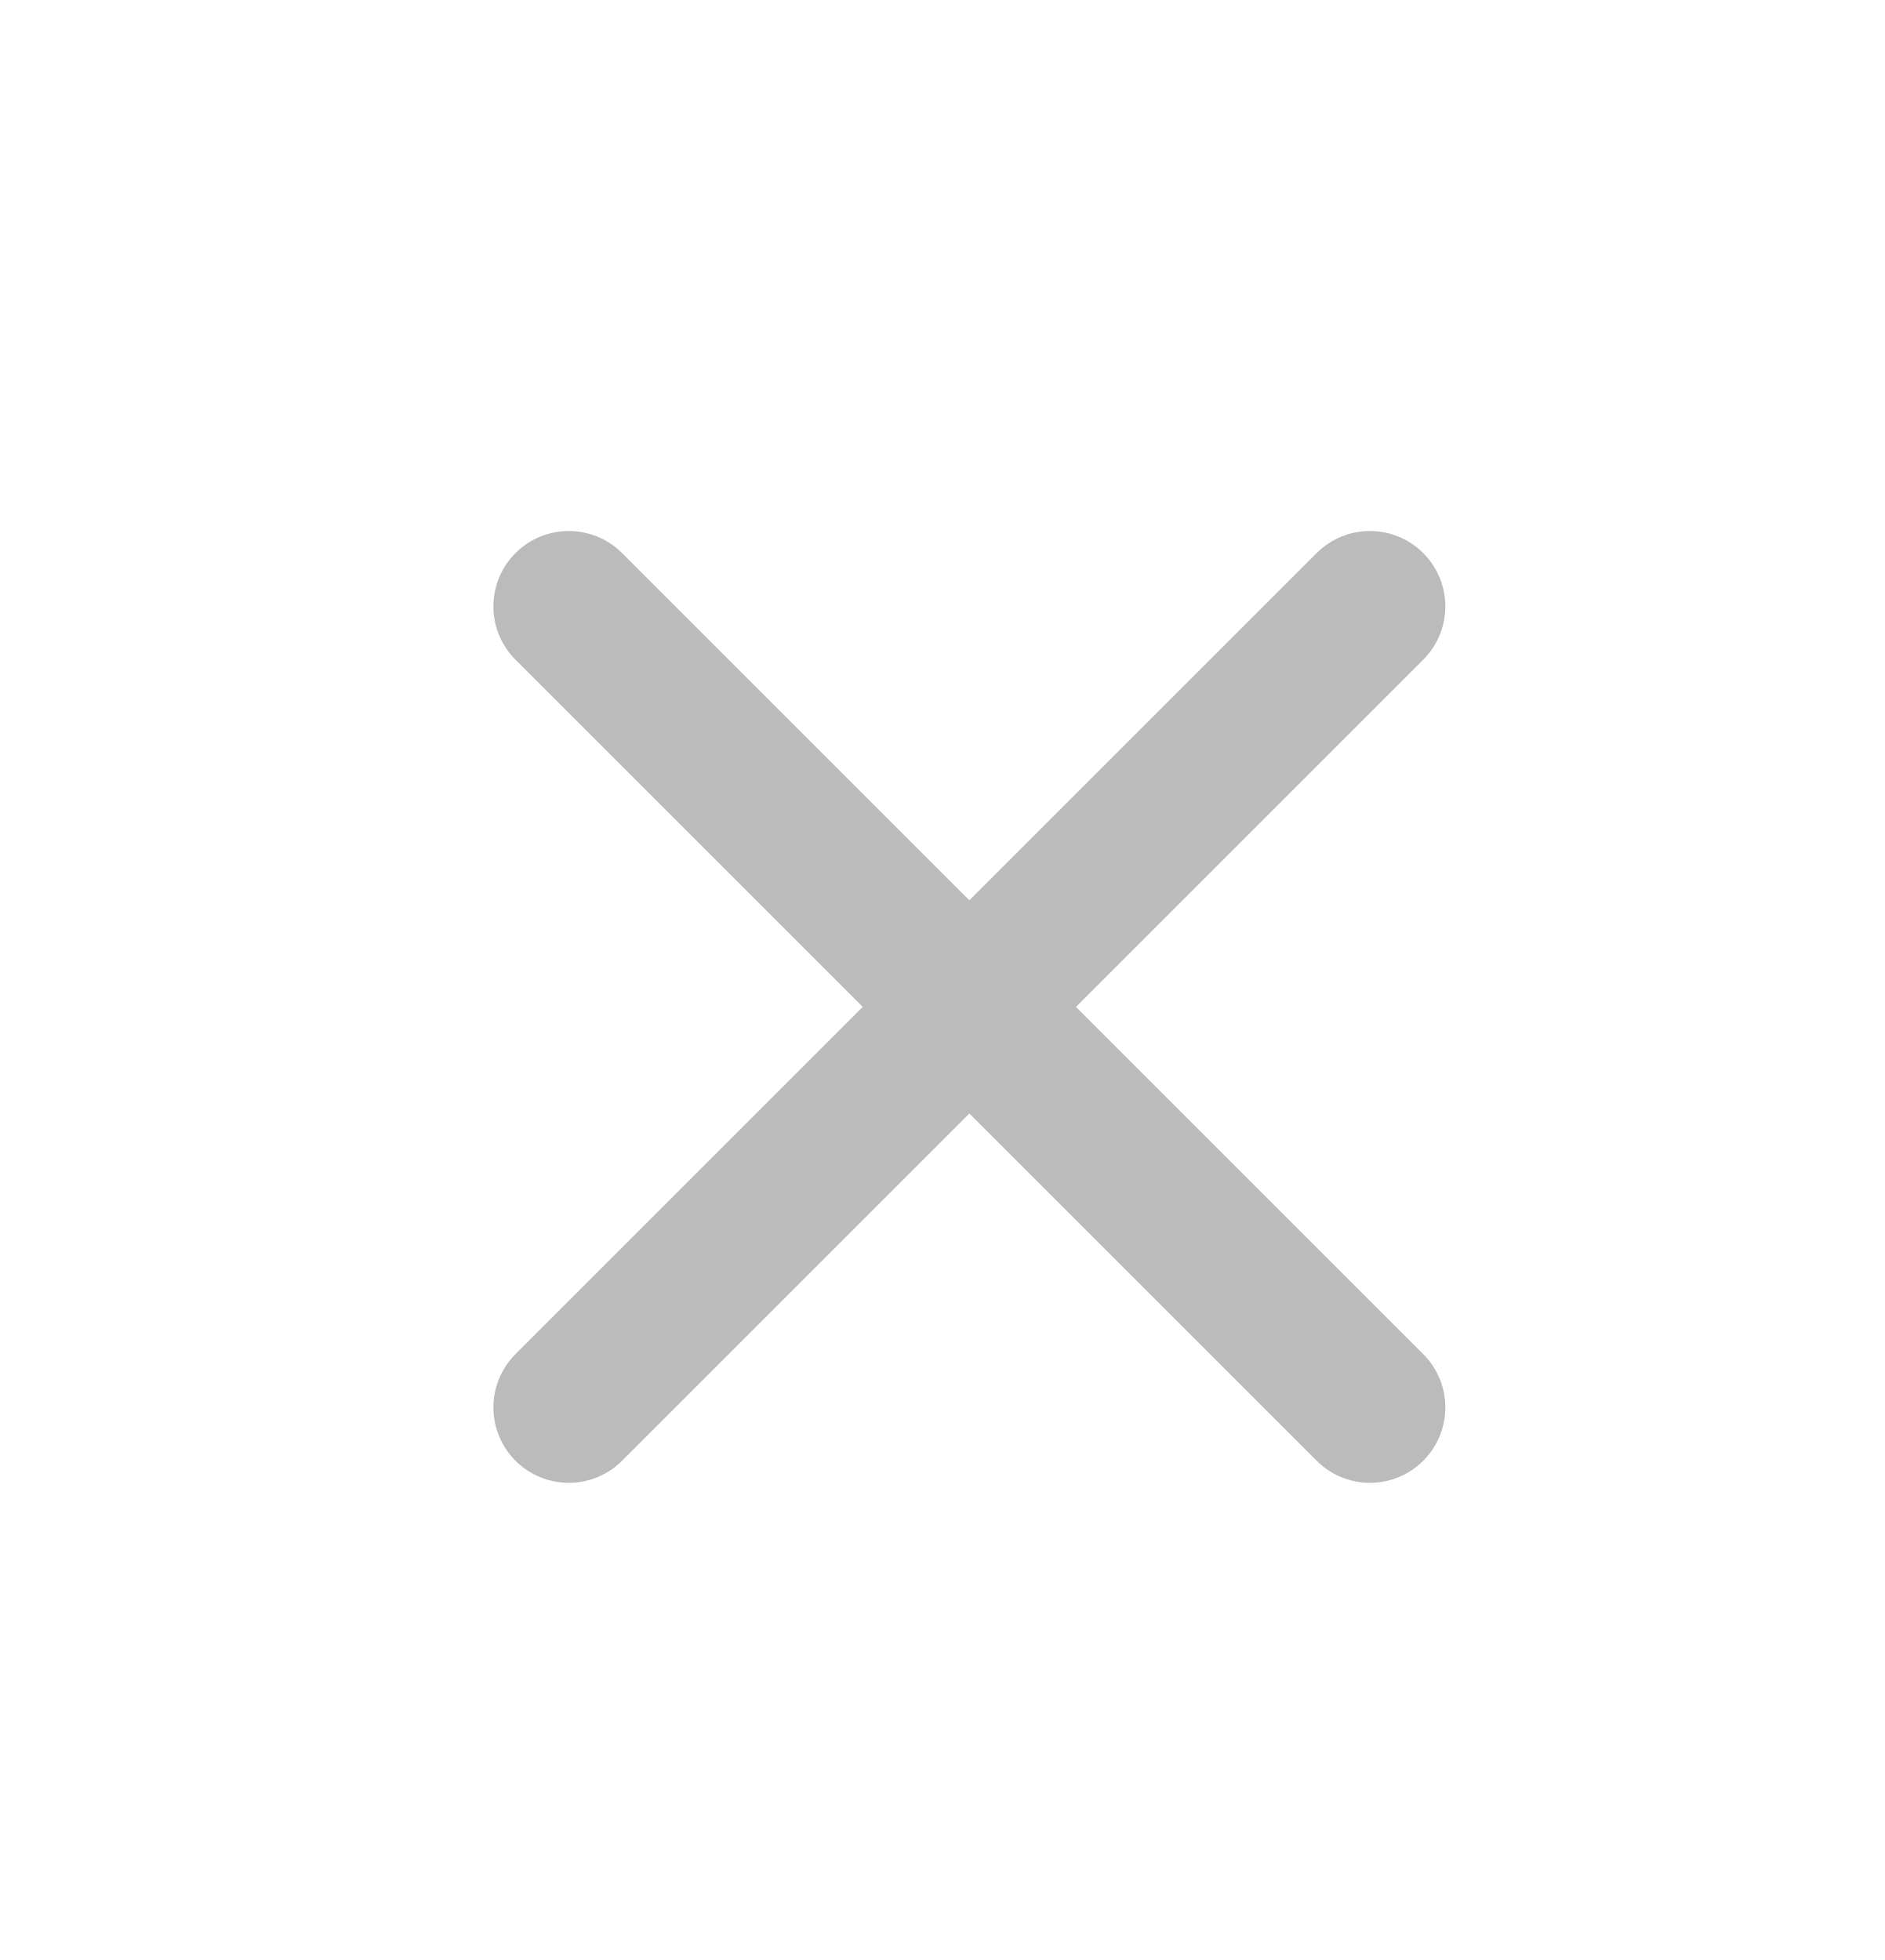
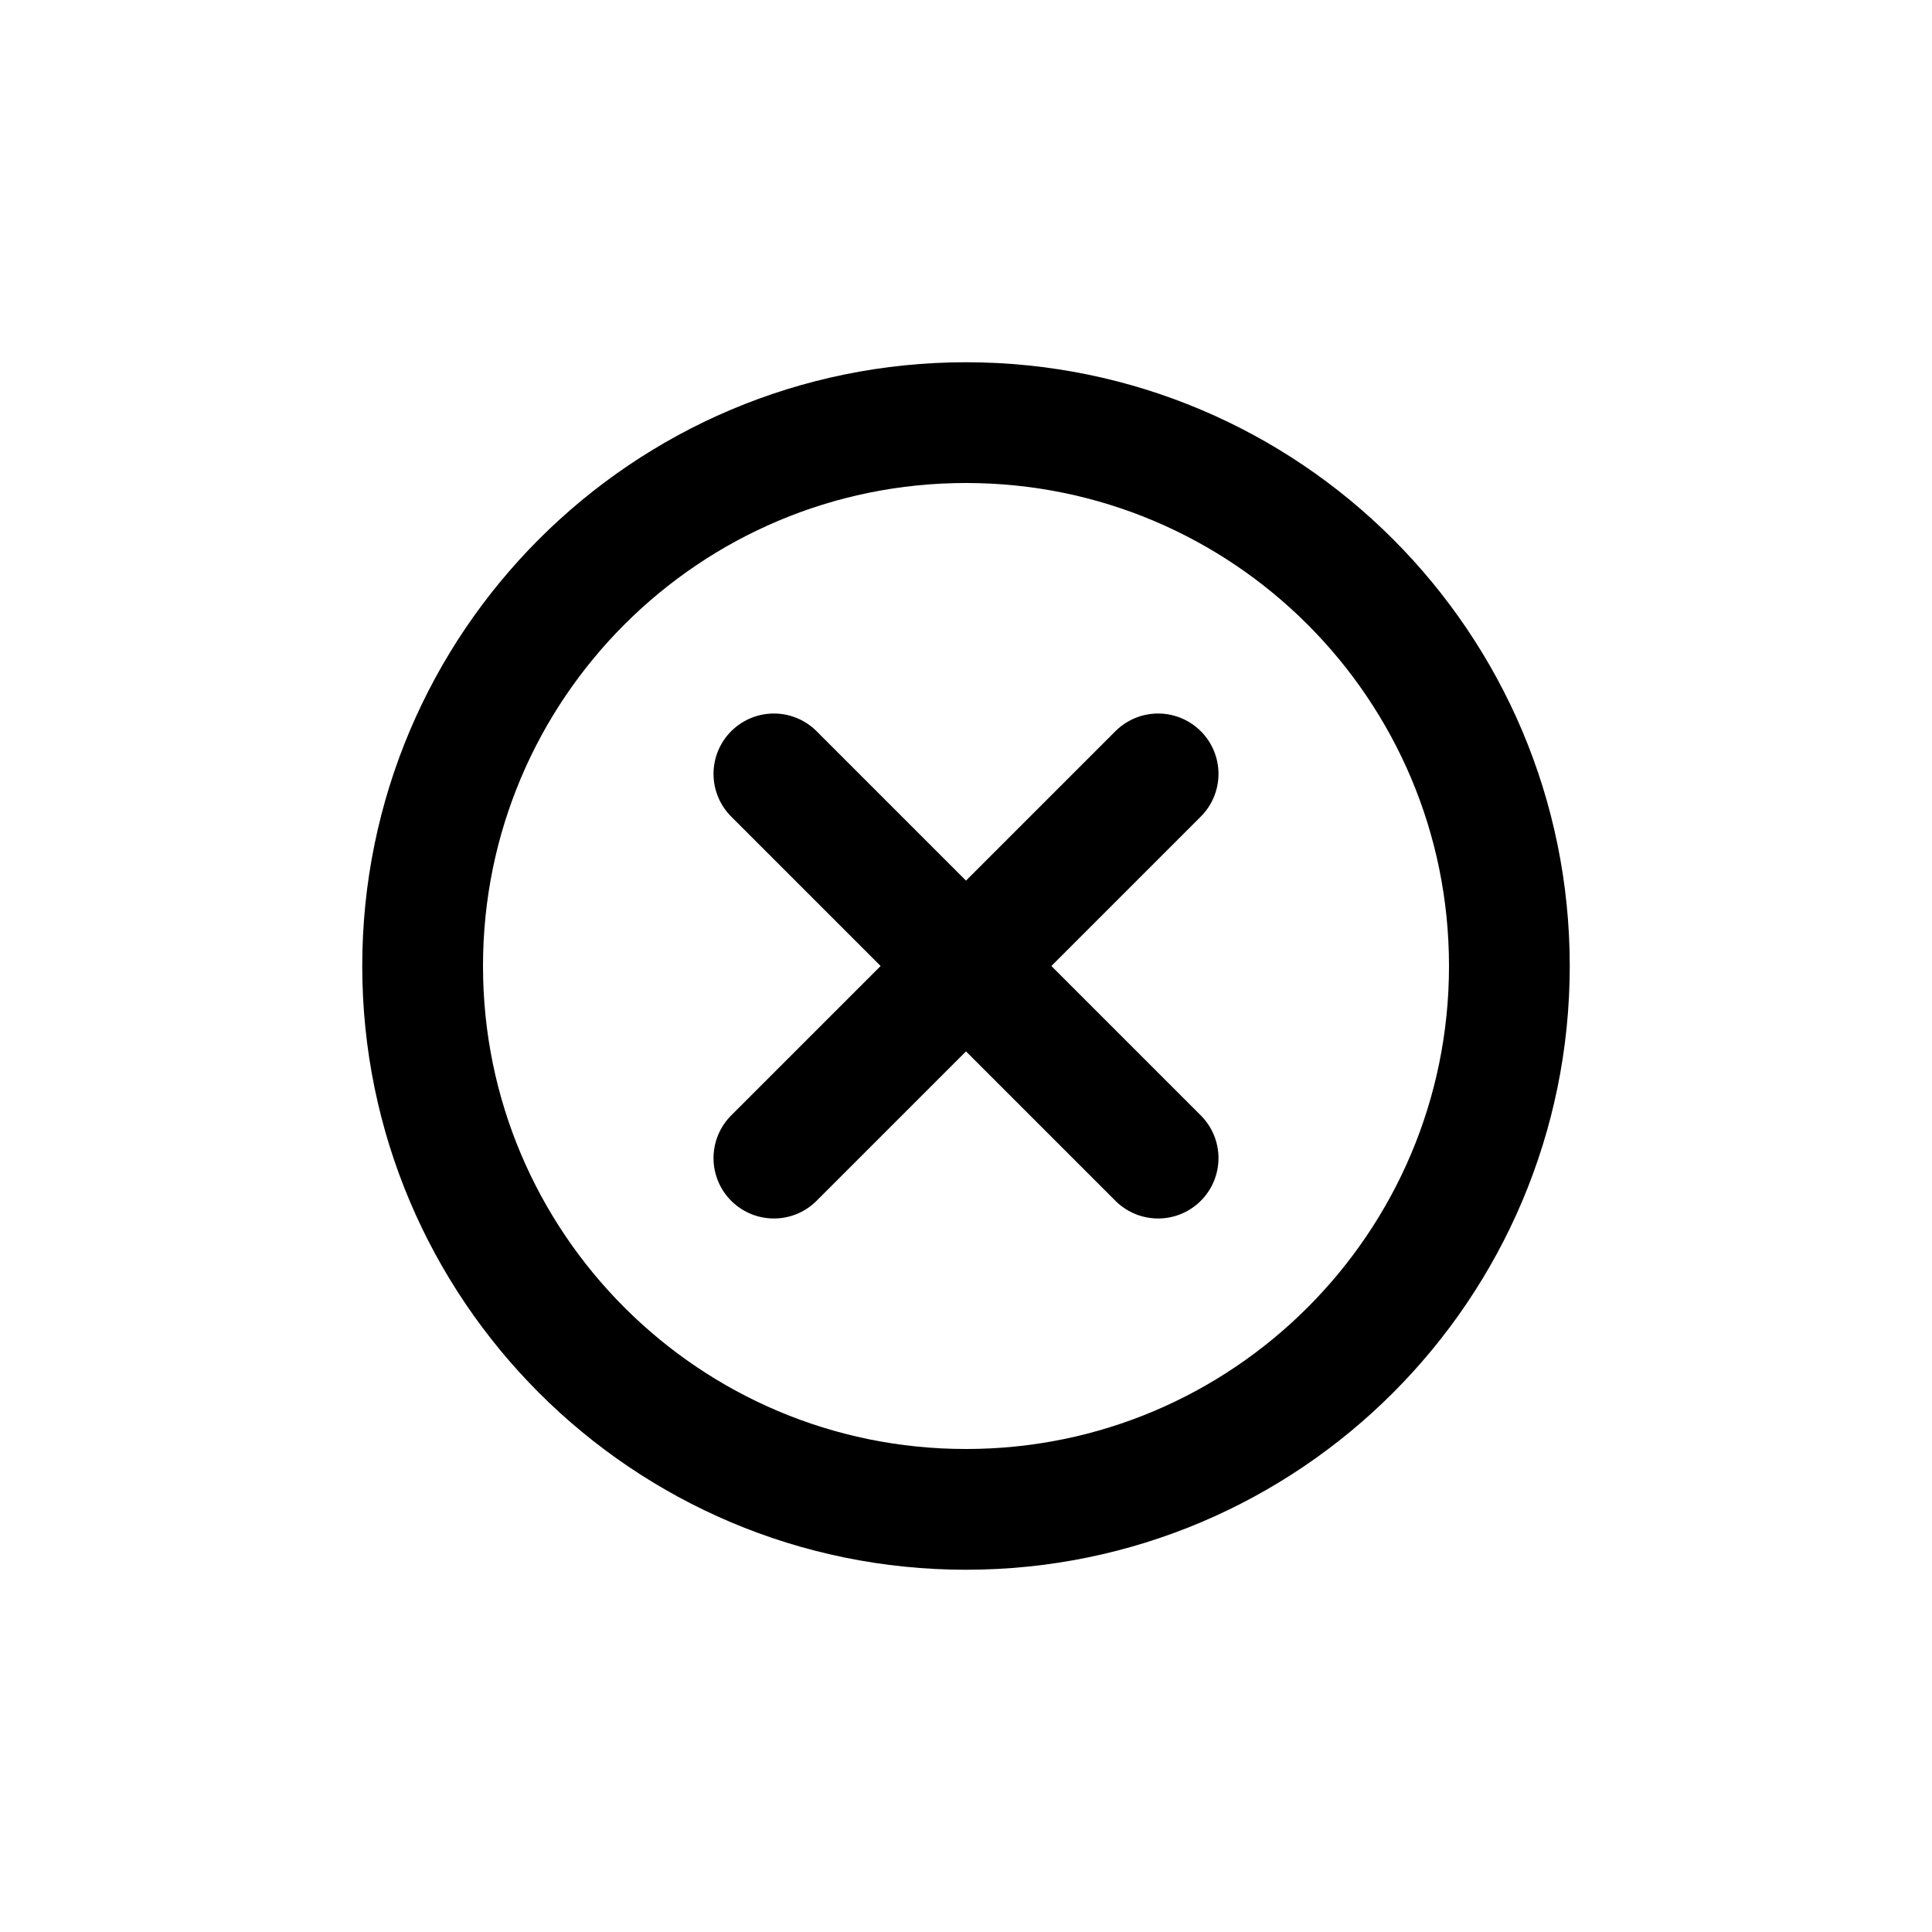
- <svg xmlns="http://www.w3.org/2000/svg" width="25" height="26" viewBox="0 0 25 26" fill="none">
-   <path d="M7.544 18.67L18.17 8.044M7.544 8.044L18.17 18.67" stroke="#BBBBBB" stroke-width="2" stroke-linecap="round" stroke-linejoin="round" />
+ <svg xmlns="http://www.w3.org/2000/svg" width="32" height="32" viewBox="0 0 32 32" fill="none">
+   <circle cx="16" cy="16" r="9" stroke="black" stroke-width="2" />
+   <path d="M12.818 19.182L19.182 12.818M12.818 12.818L19.182 19.182" stroke="black" stroke-width="2" stroke-linecap="round" stroke-linejoin="round" />
</svg>
